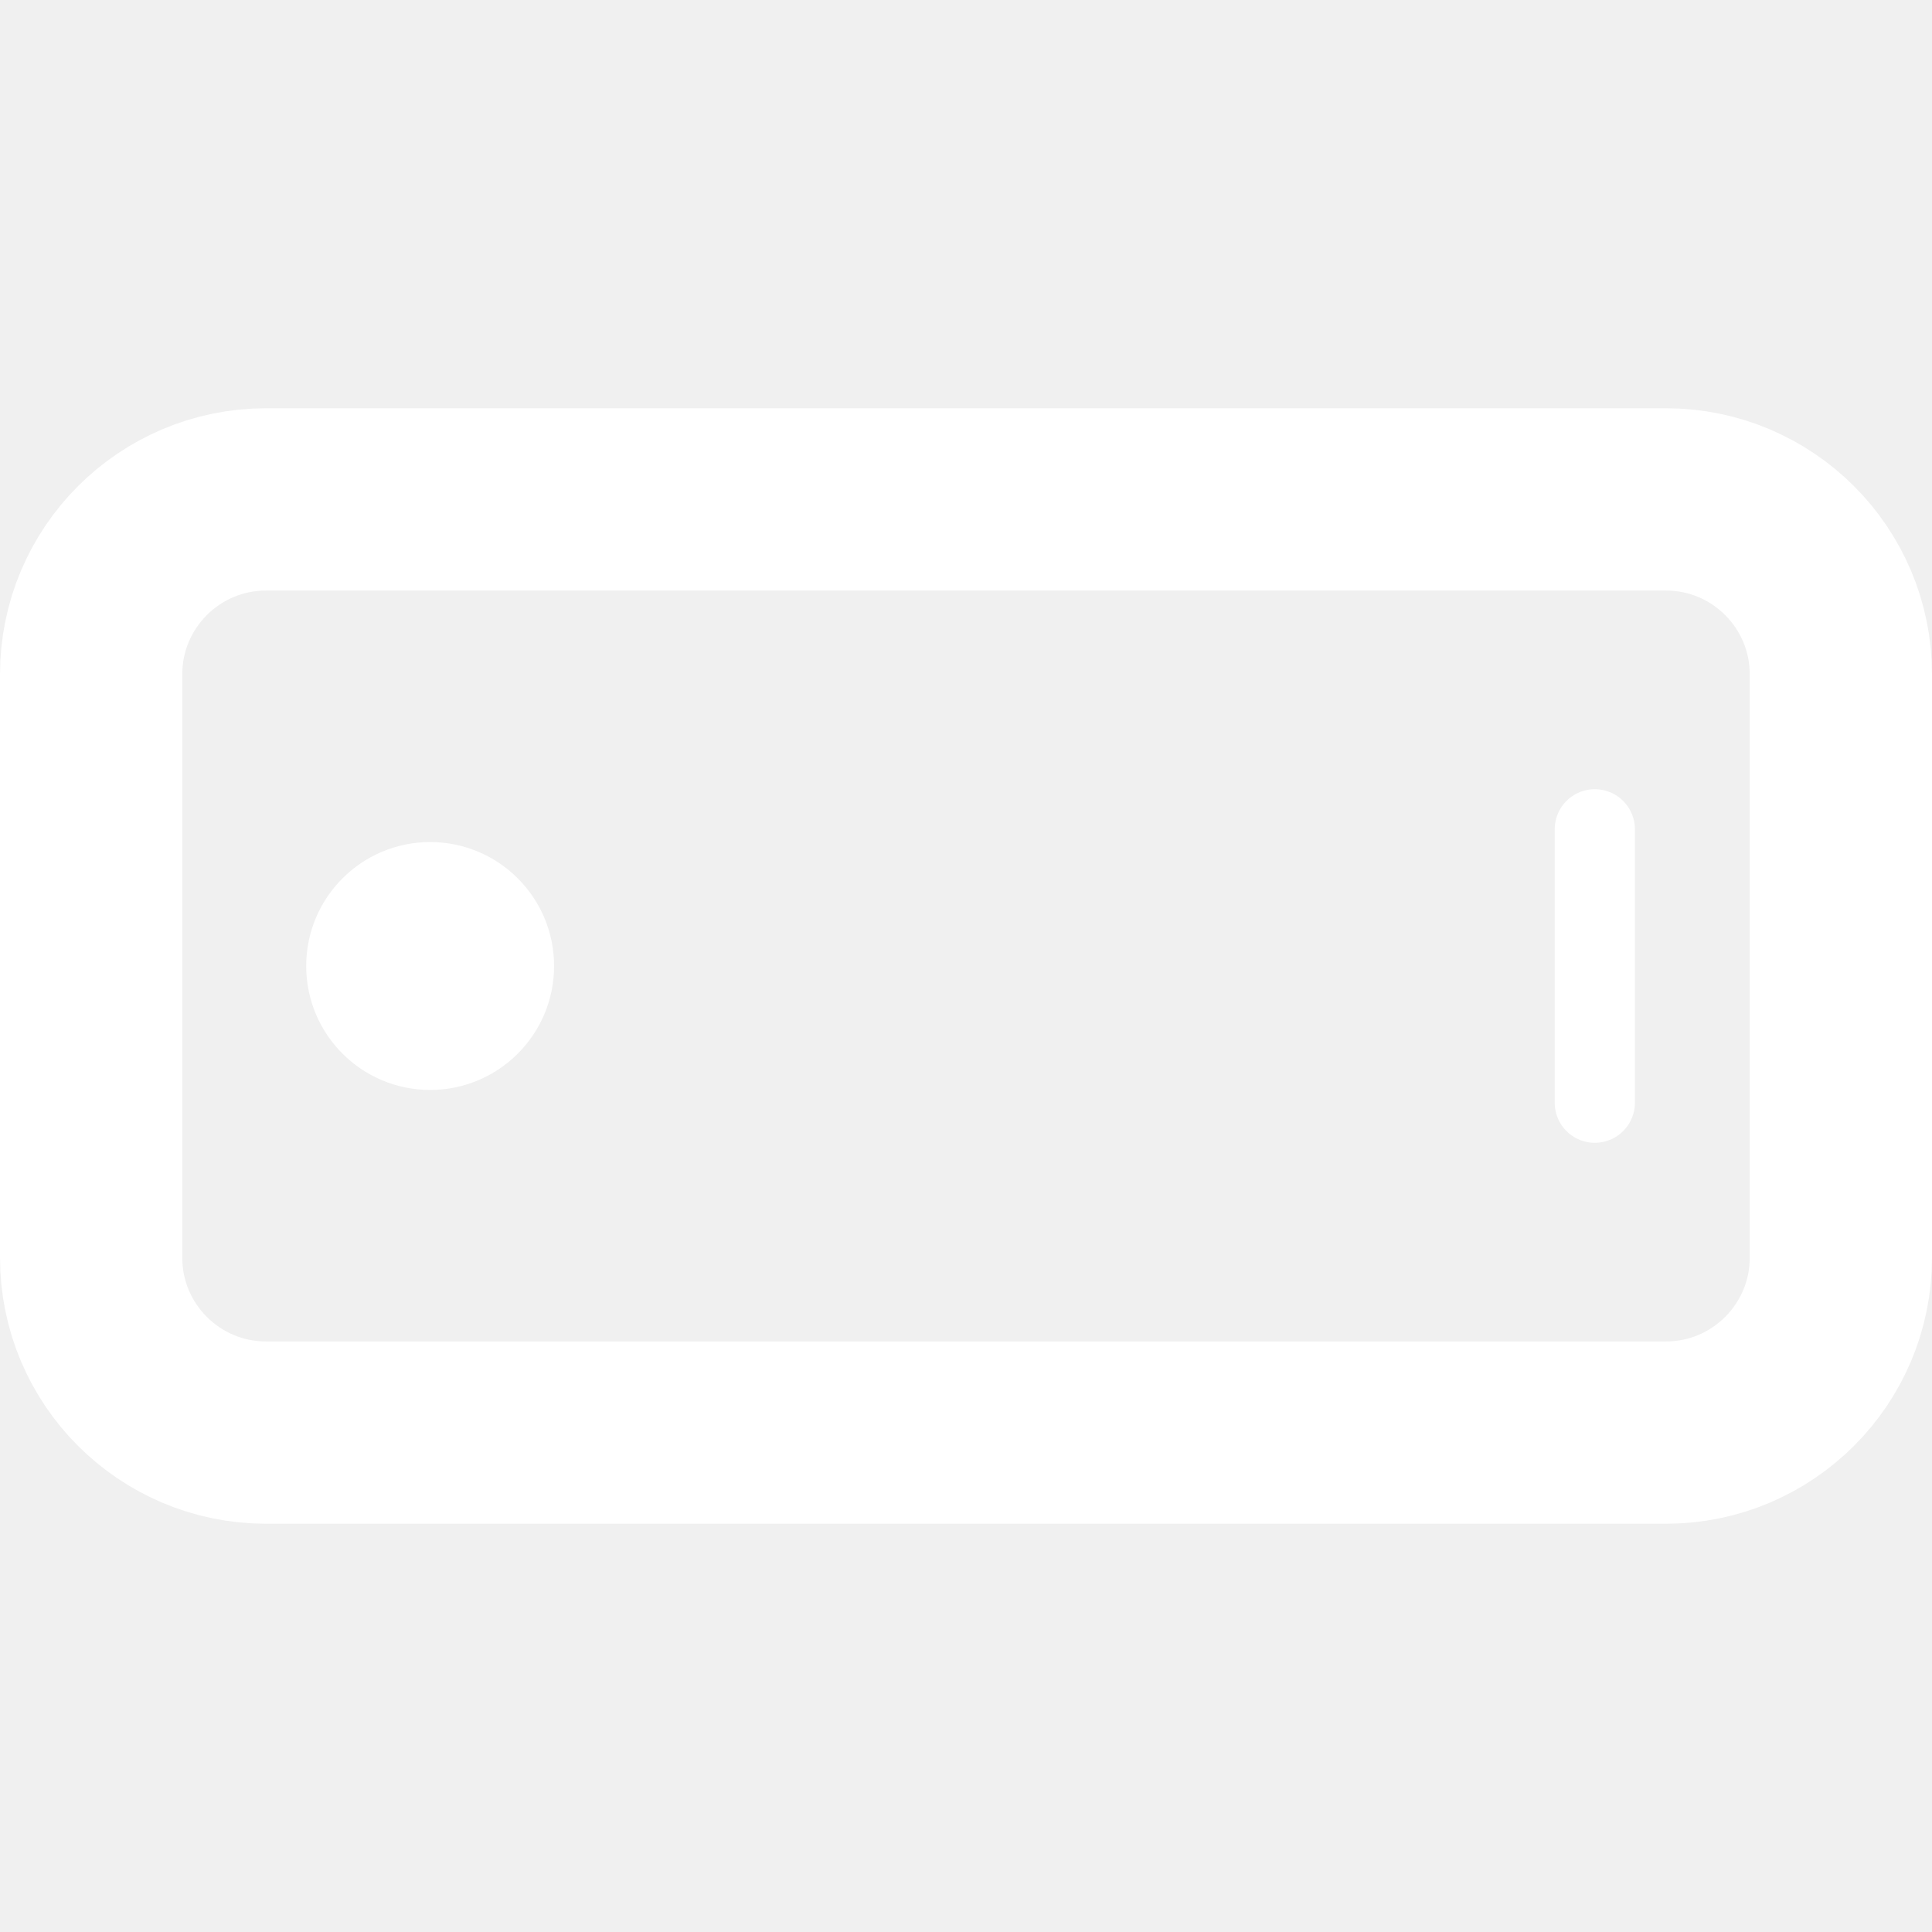
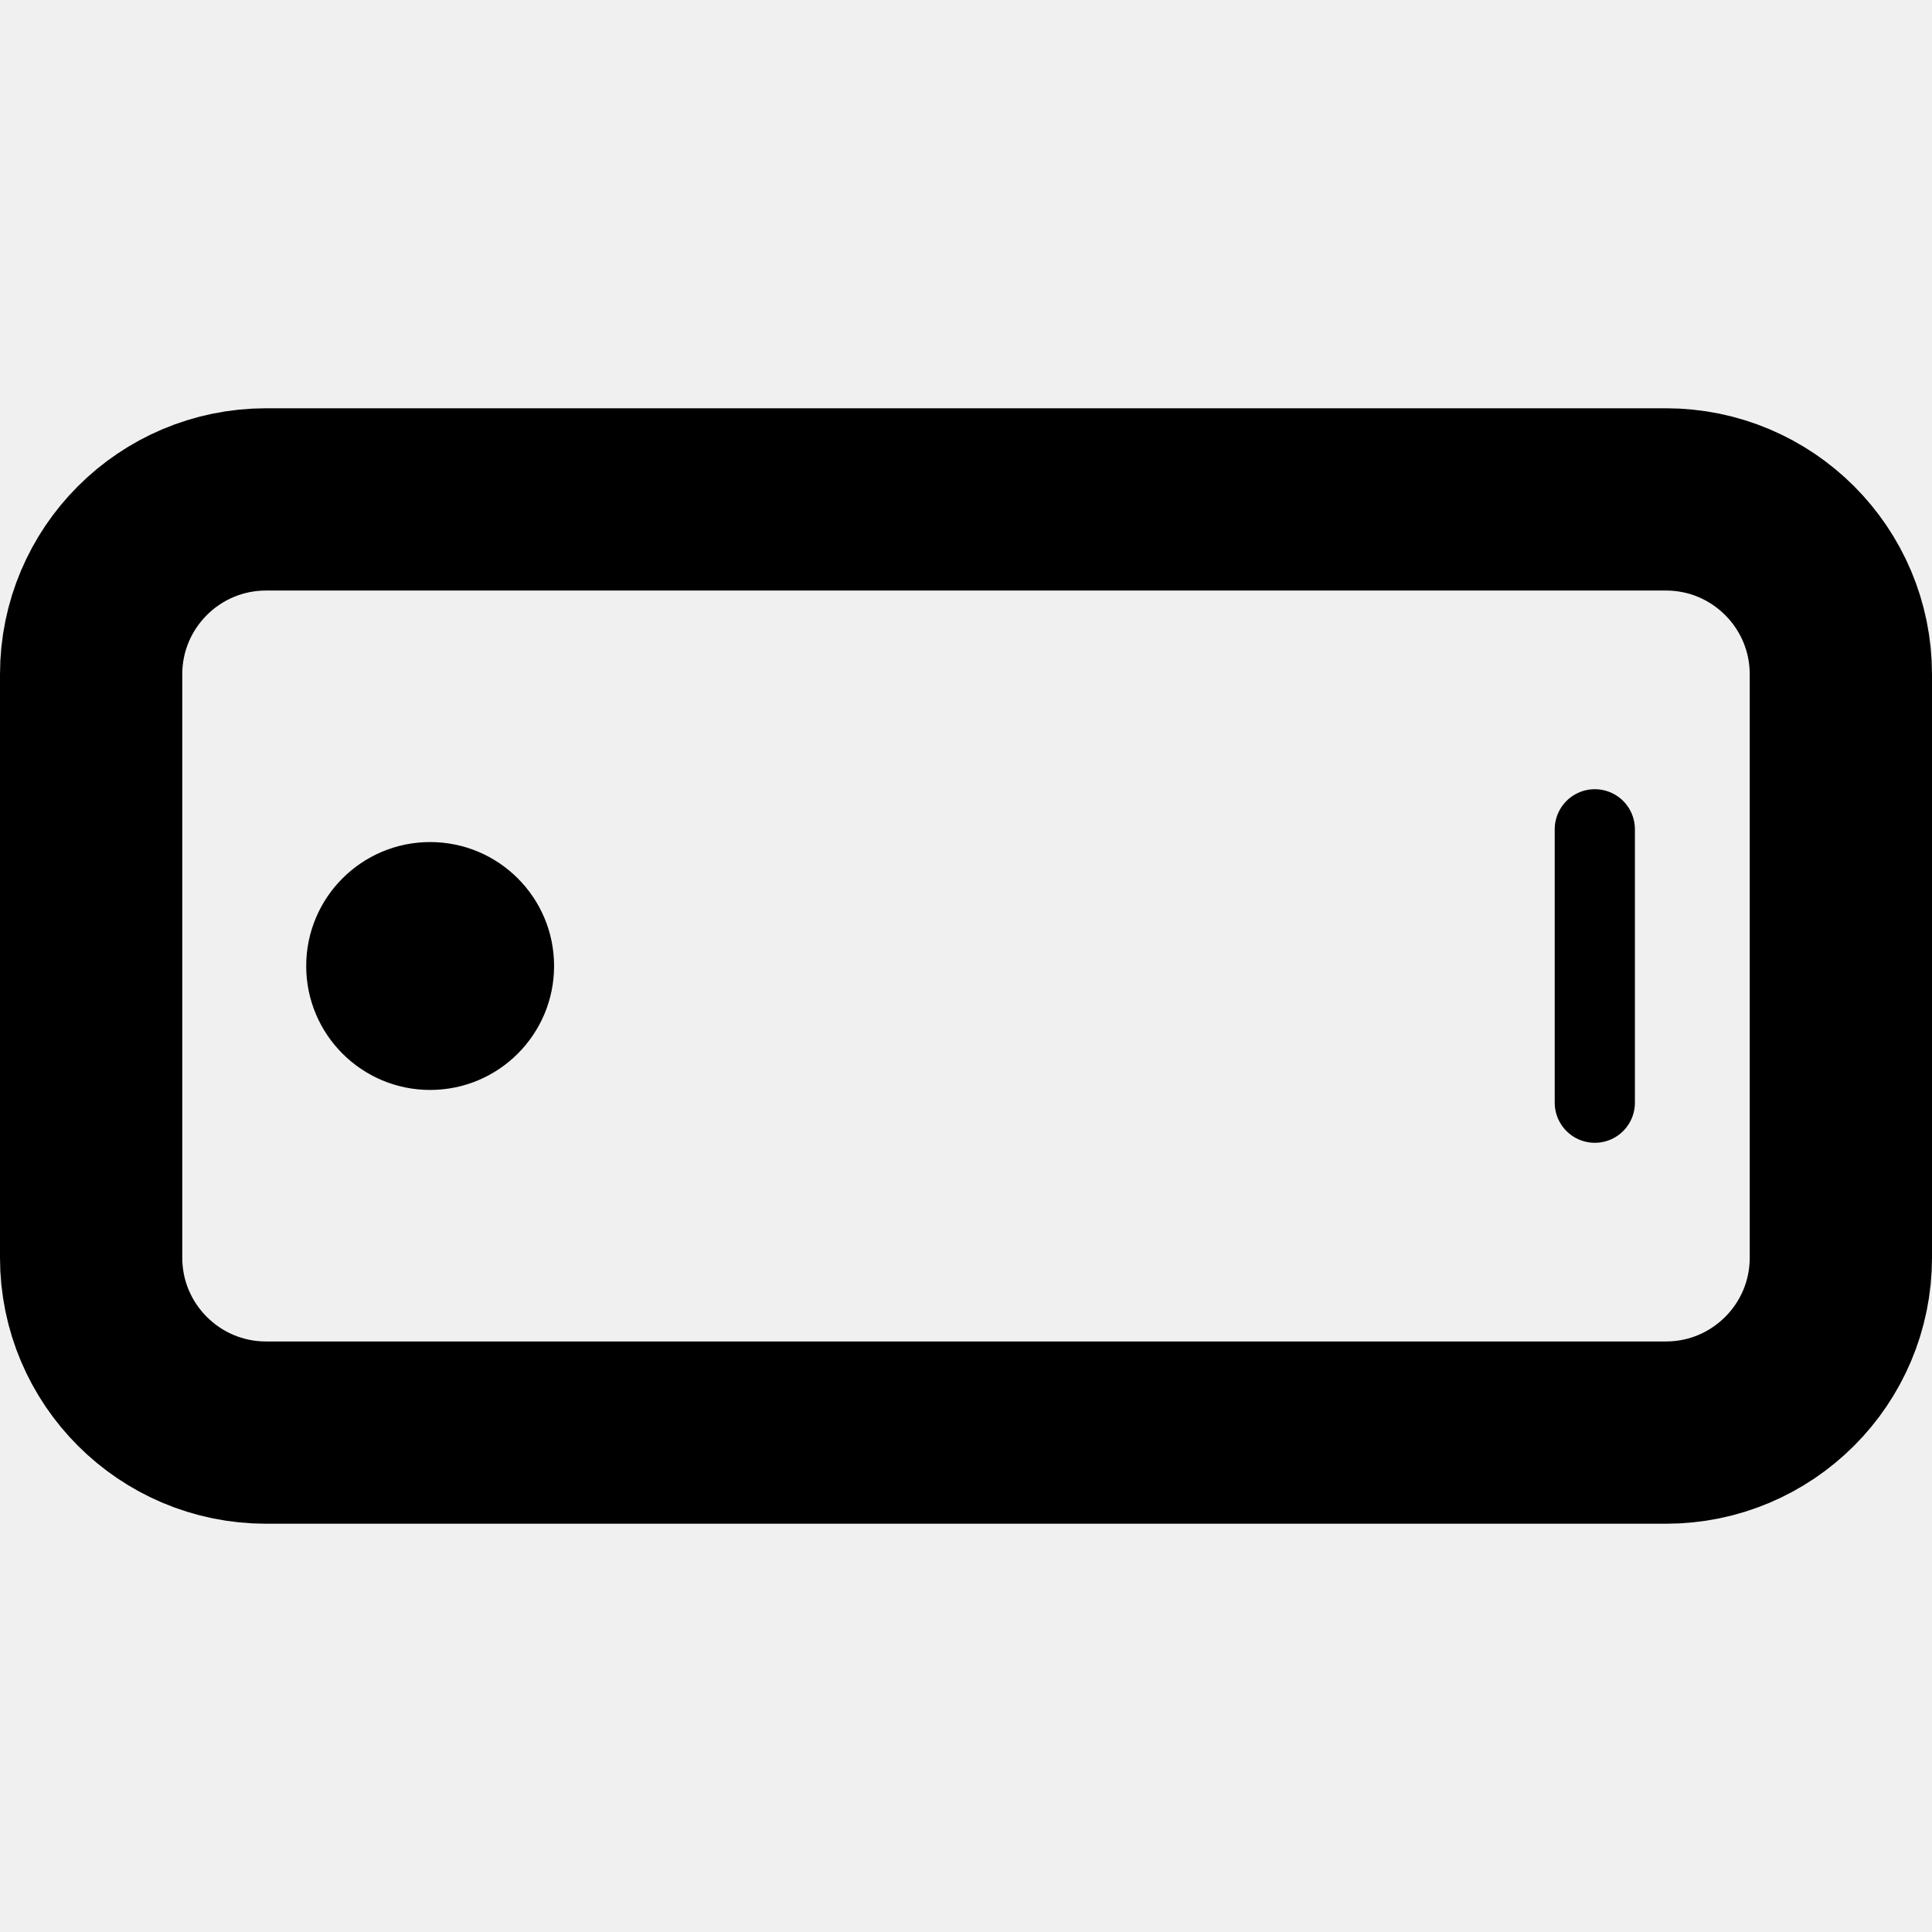
<svg xmlns="http://www.w3.org/2000/svg" width="24" height="24" viewBox="0 0 530 306">
  <g transform="rotate(90 1033 -2004)">
-     <rect width="256" height="480" rx="48" transform="translate(3062 -1476)" stroke-width="50" stroke="#fff" stroke-linecap="round" stroke-linejoin="round" fill="none" />
-     <circle cx="34" cy="34" r="34" transform="translate(3156 -1123)" fill="#fff" />
-     <path fill="none" stroke="#fff" stroke-linecap="round" stroke-width="22" d="M3152.5-1408.5h75" />
+     <rect width="256" height="480" rx="48" transform="translate(3062 -1476)" stroke-width="50" stroke="currentColor" stroke-linecap="round" stroke-linejoin="round" fill="none" />
+     <circle cx="34" cy="34" r="34" transform="translate(3156 -1123)" fill="currentColor" />
+     <path fill="none" stroke="currentColor" stroke-linecap="round" stroke-width="22" d="M3152.5-1408.5h75" />
  </g>
</svg>
